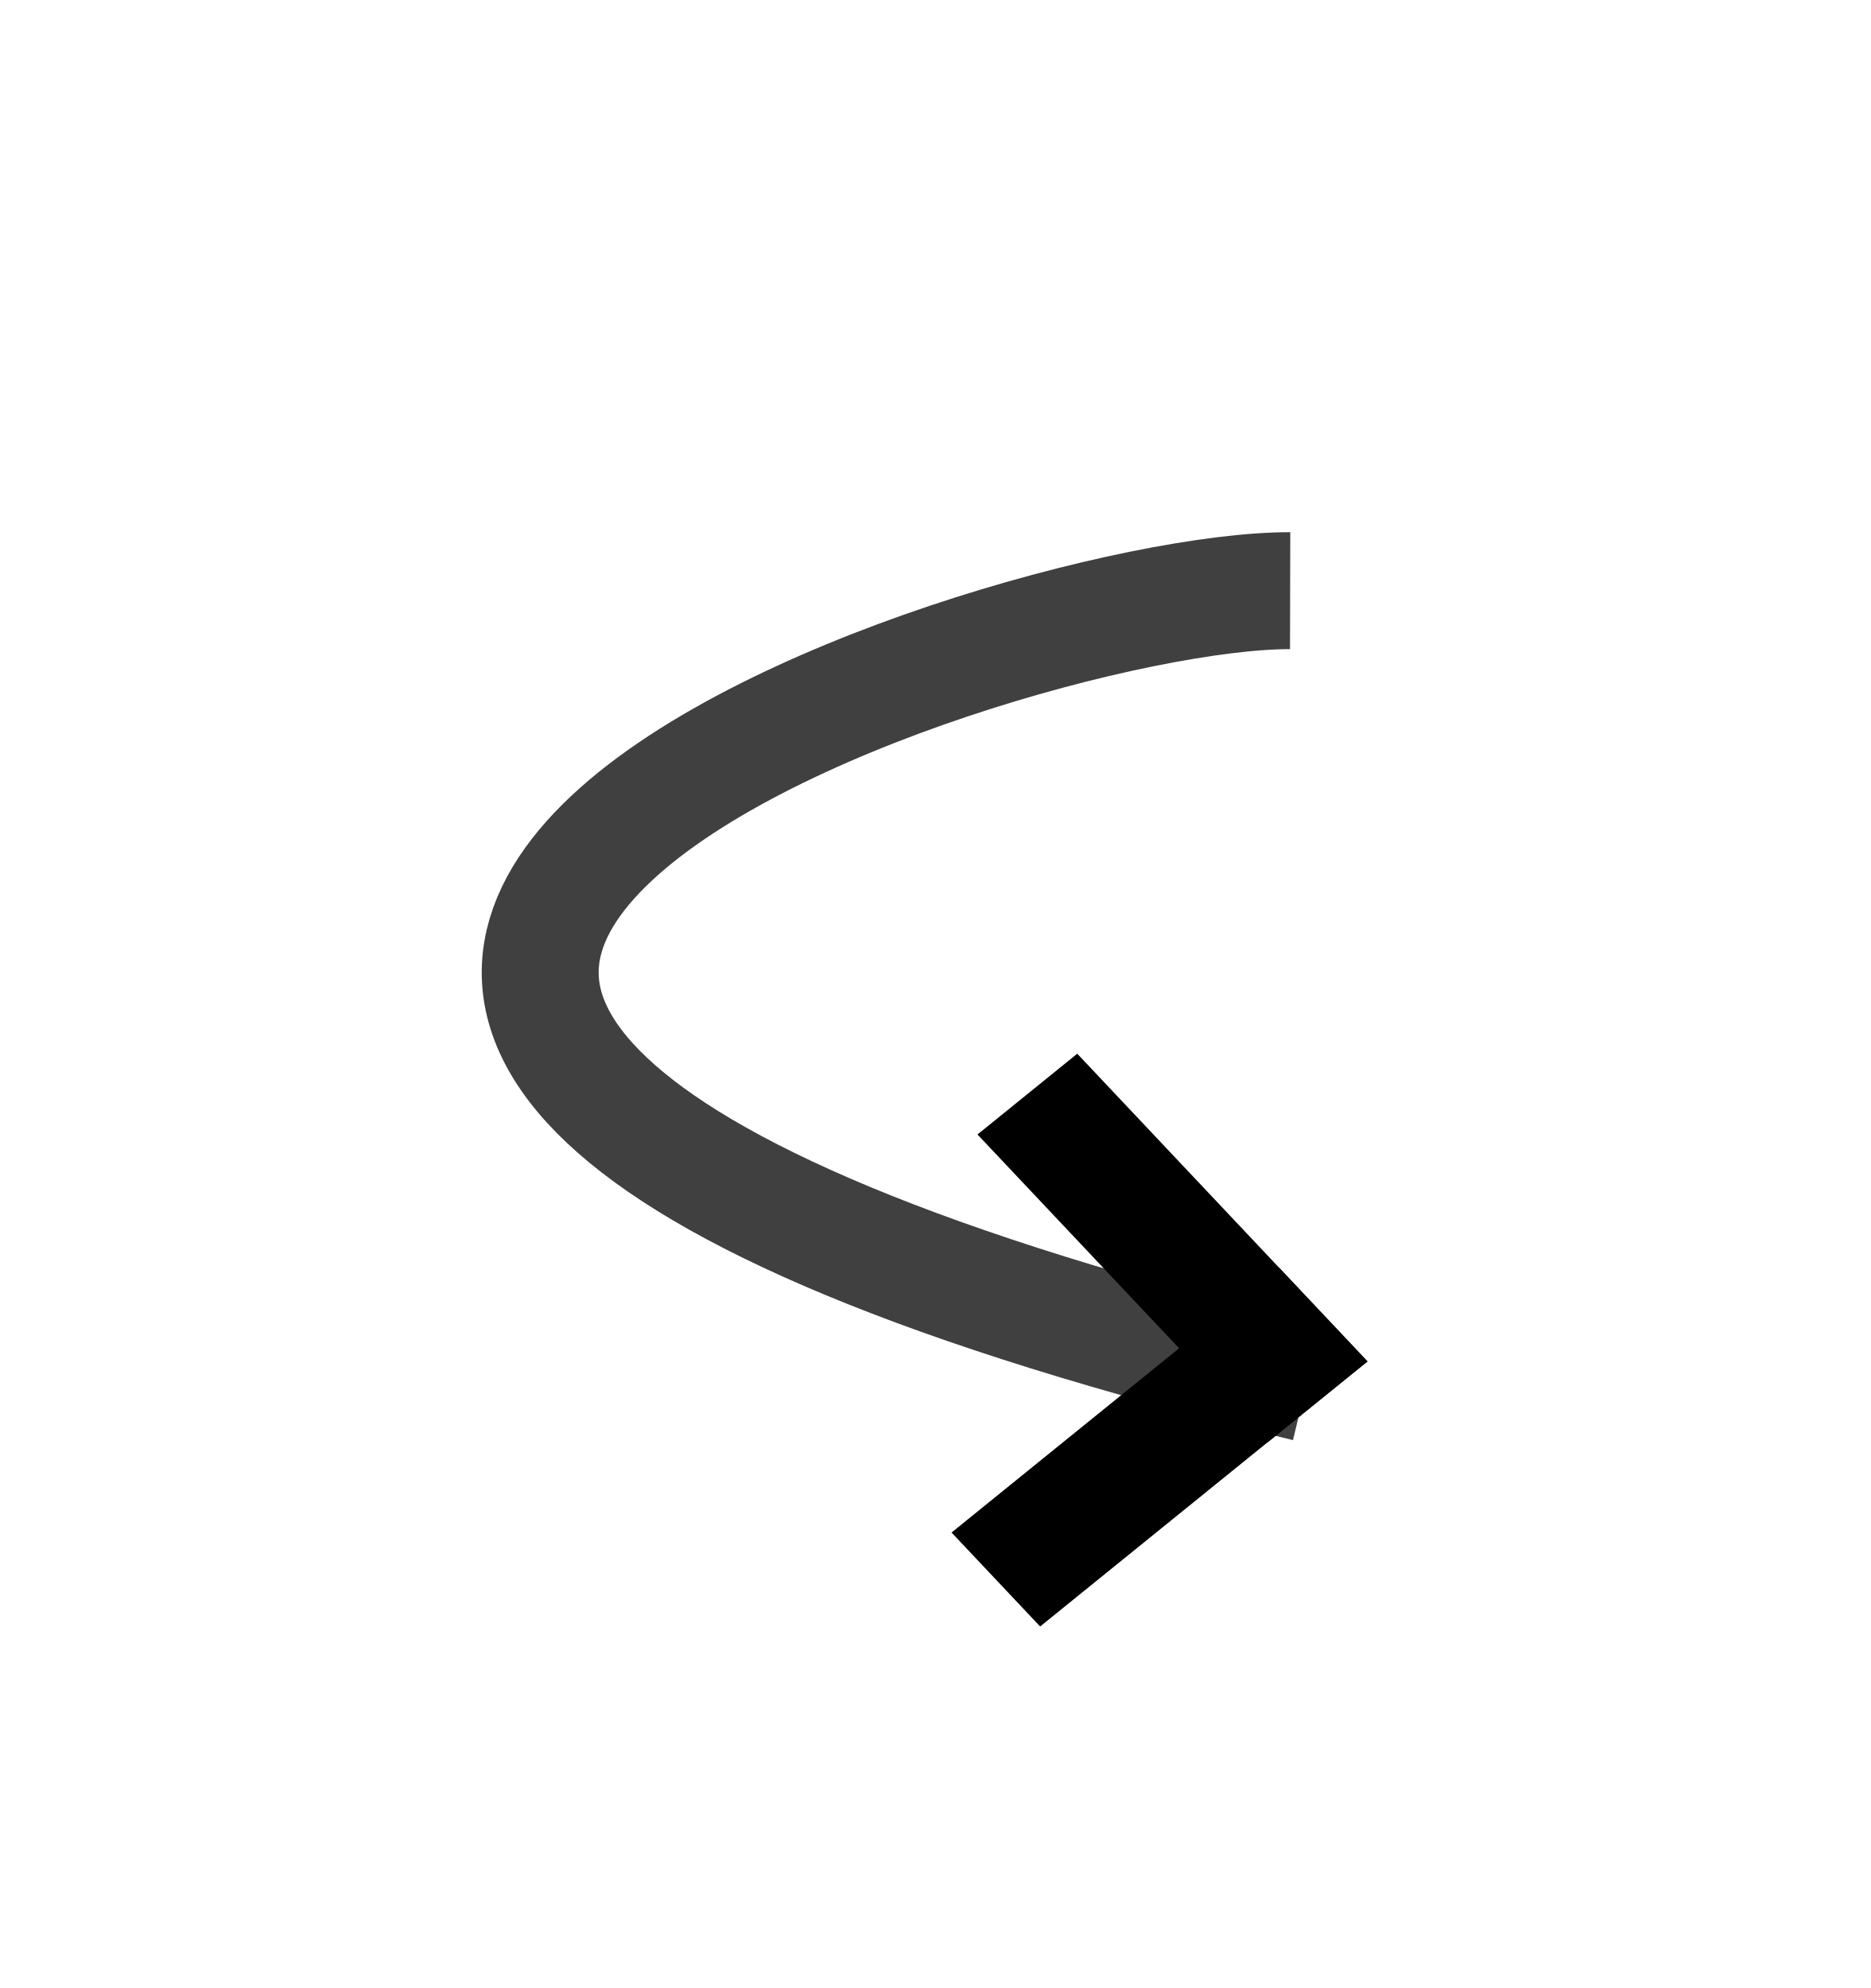
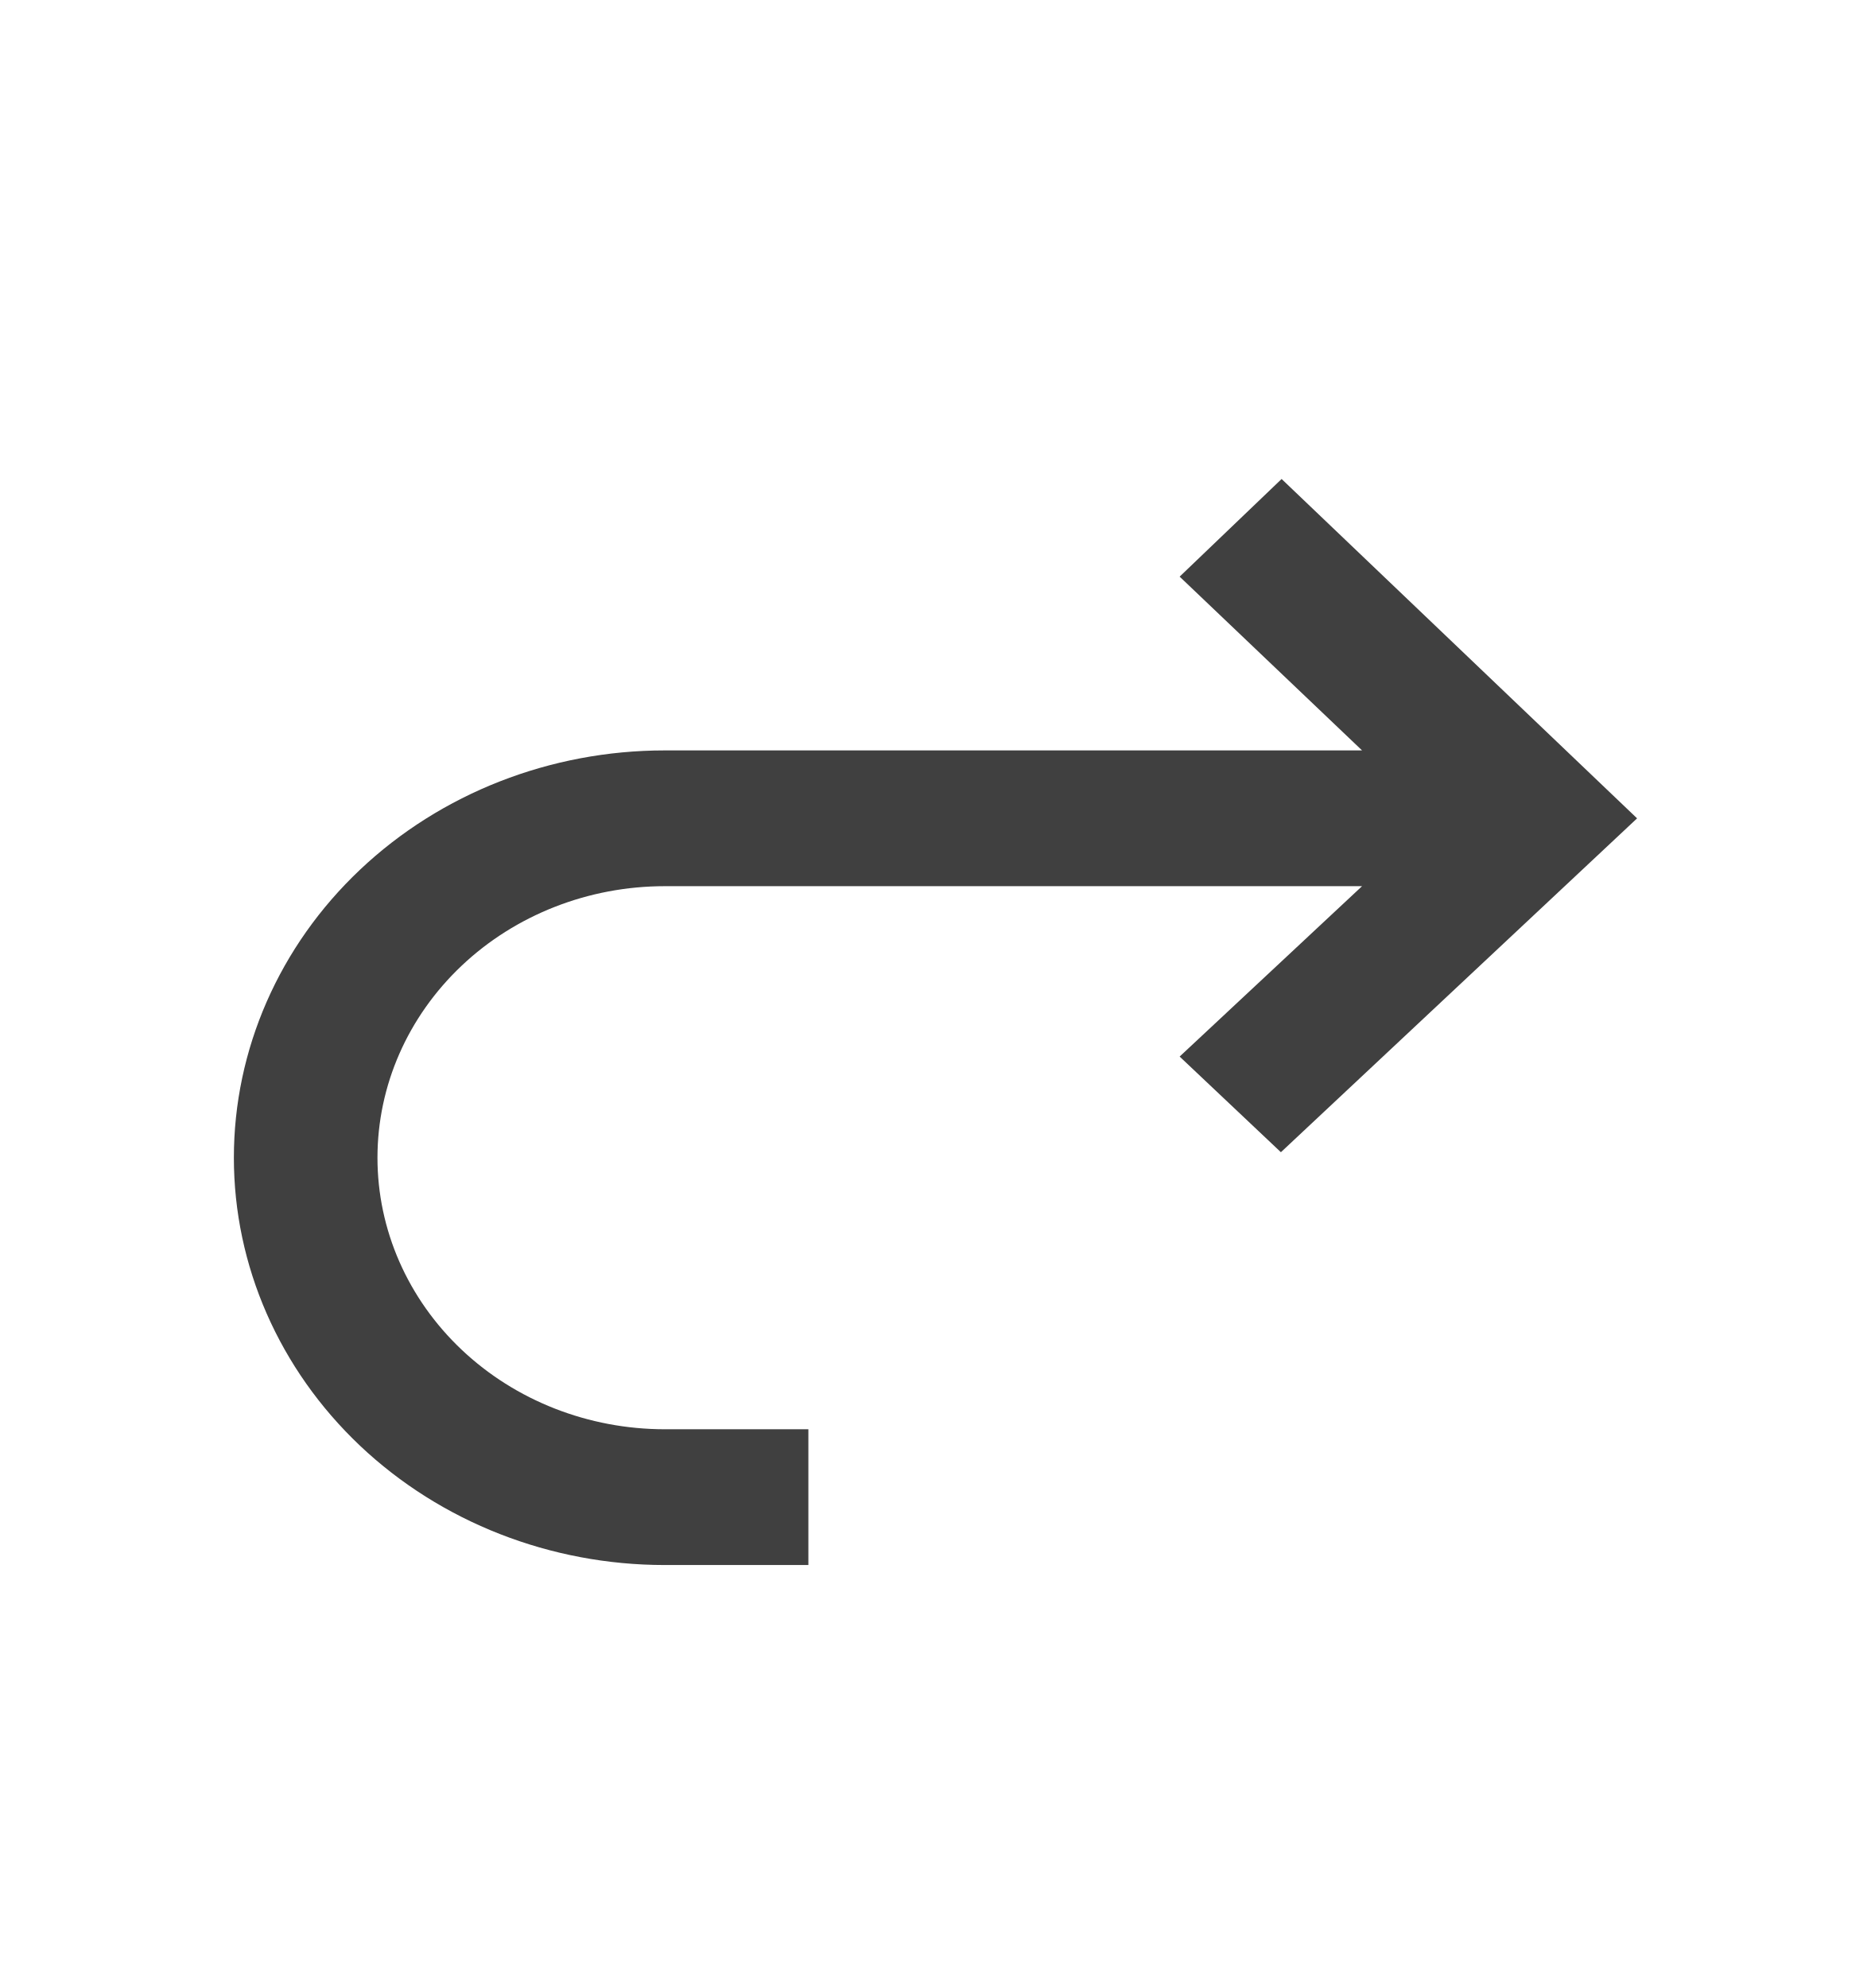
<svg xmlns="http://www.w3.org/2000/svg" width="current" height="current" viewBox="0 0 16 17" fill="none">
-   <path d="M11.033 5.051C8.476 5.045 -2.103 8.608 11.175 11.829" stroke="#404040" />
-   <line y1="-0.55" x2="3.616" y2="-0.55" transform="matrix(0.774126 -0.626827 0.688703 0.730436 8.89508 13.9086)" stroke="black" stroke-width="1.1" />
-   <line y1="-0.55" x2="3.61" y2="-0.55" transform="matrix(0.68762 0.728956 0.775578 -0.627918 9.21242 9.01062)" stroke="black" stroke-width="1.1" />
+   <path d="M10.96 4.096L10.088 4.931L11.648 6.417H5.685C4.707 6.417 3.77 6.784 3.079 7.437C2.388 8.09 2 8.976 2 9.9C2 10.823 2.388 11.709 3.079 12.363C3.77 13.016 4.707 13.383 5.685 13.383H6.913V12.222H5.685C5.033 12.222 4.408 11.977 3.948 11.542C3.487 11.106 3.228 10.516 3.228 9.9C3.228 9.284 3.487 8.694 3.948 8.258C4.408 7.823 5.033 7.578 5.685 7.578H11.648L10.088 9.035L10.954 9.853L14 6.998L10.96 4.096Z" fill="#404040" />
</svg>
